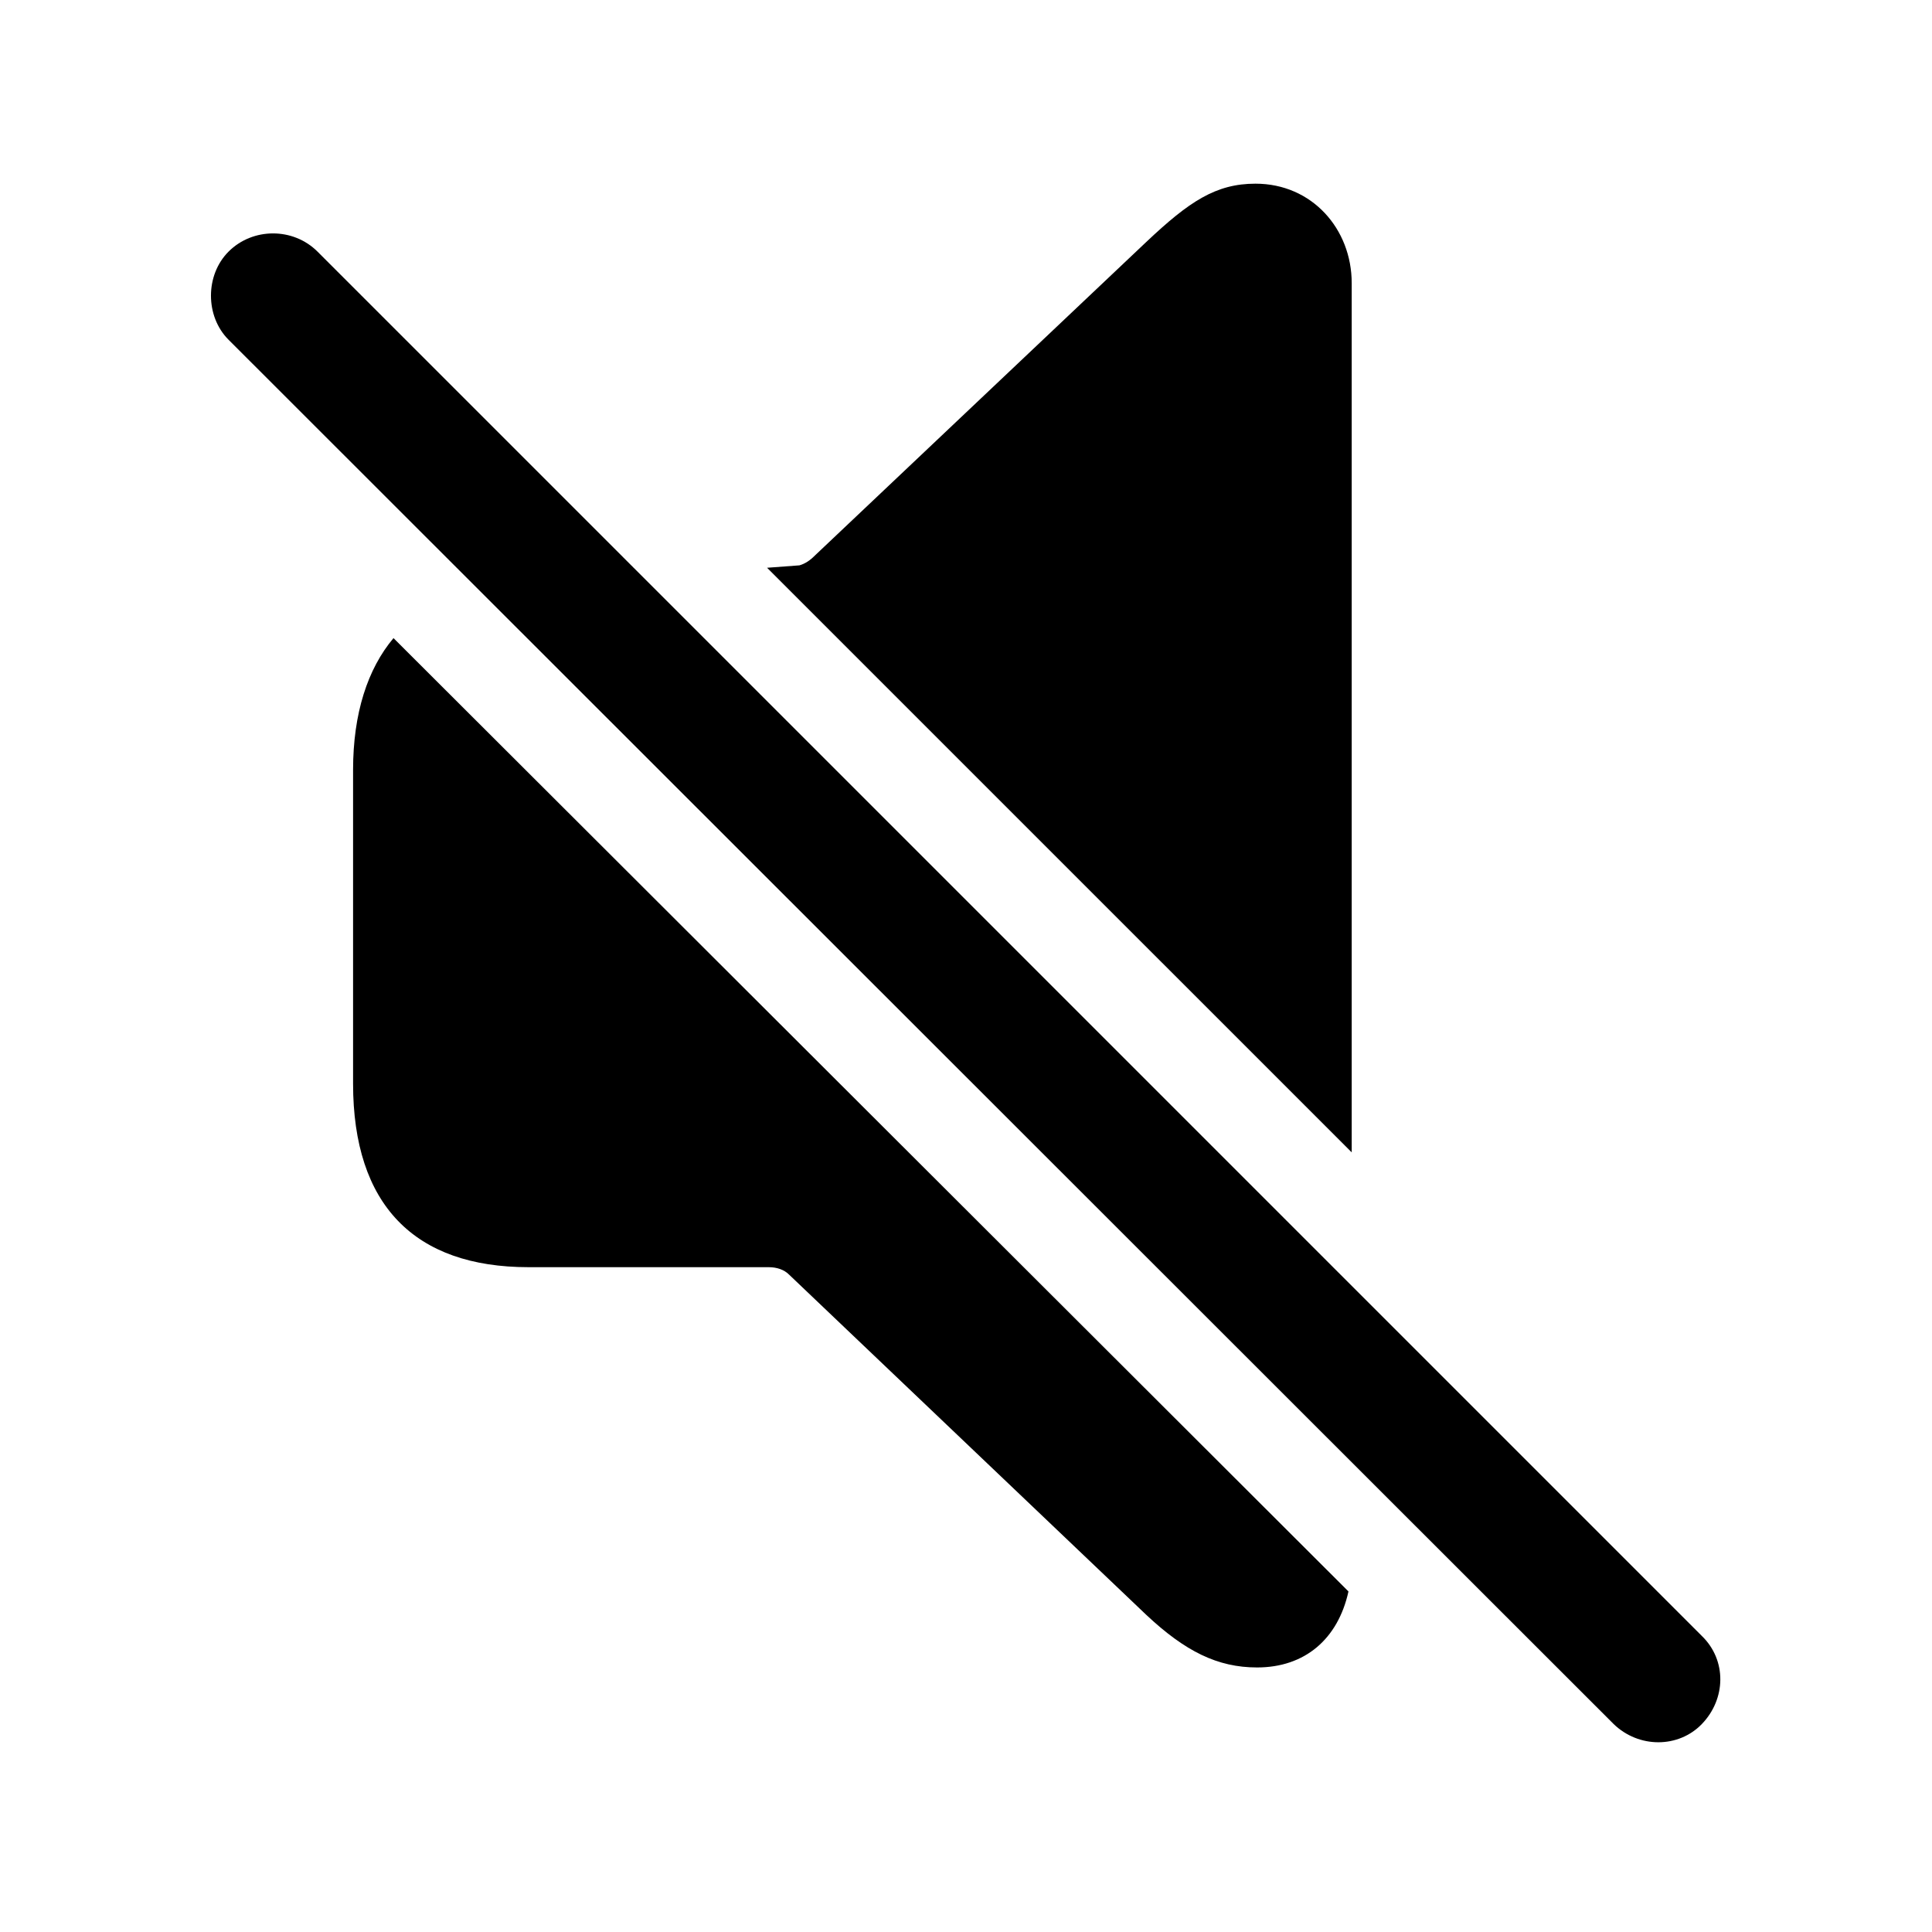
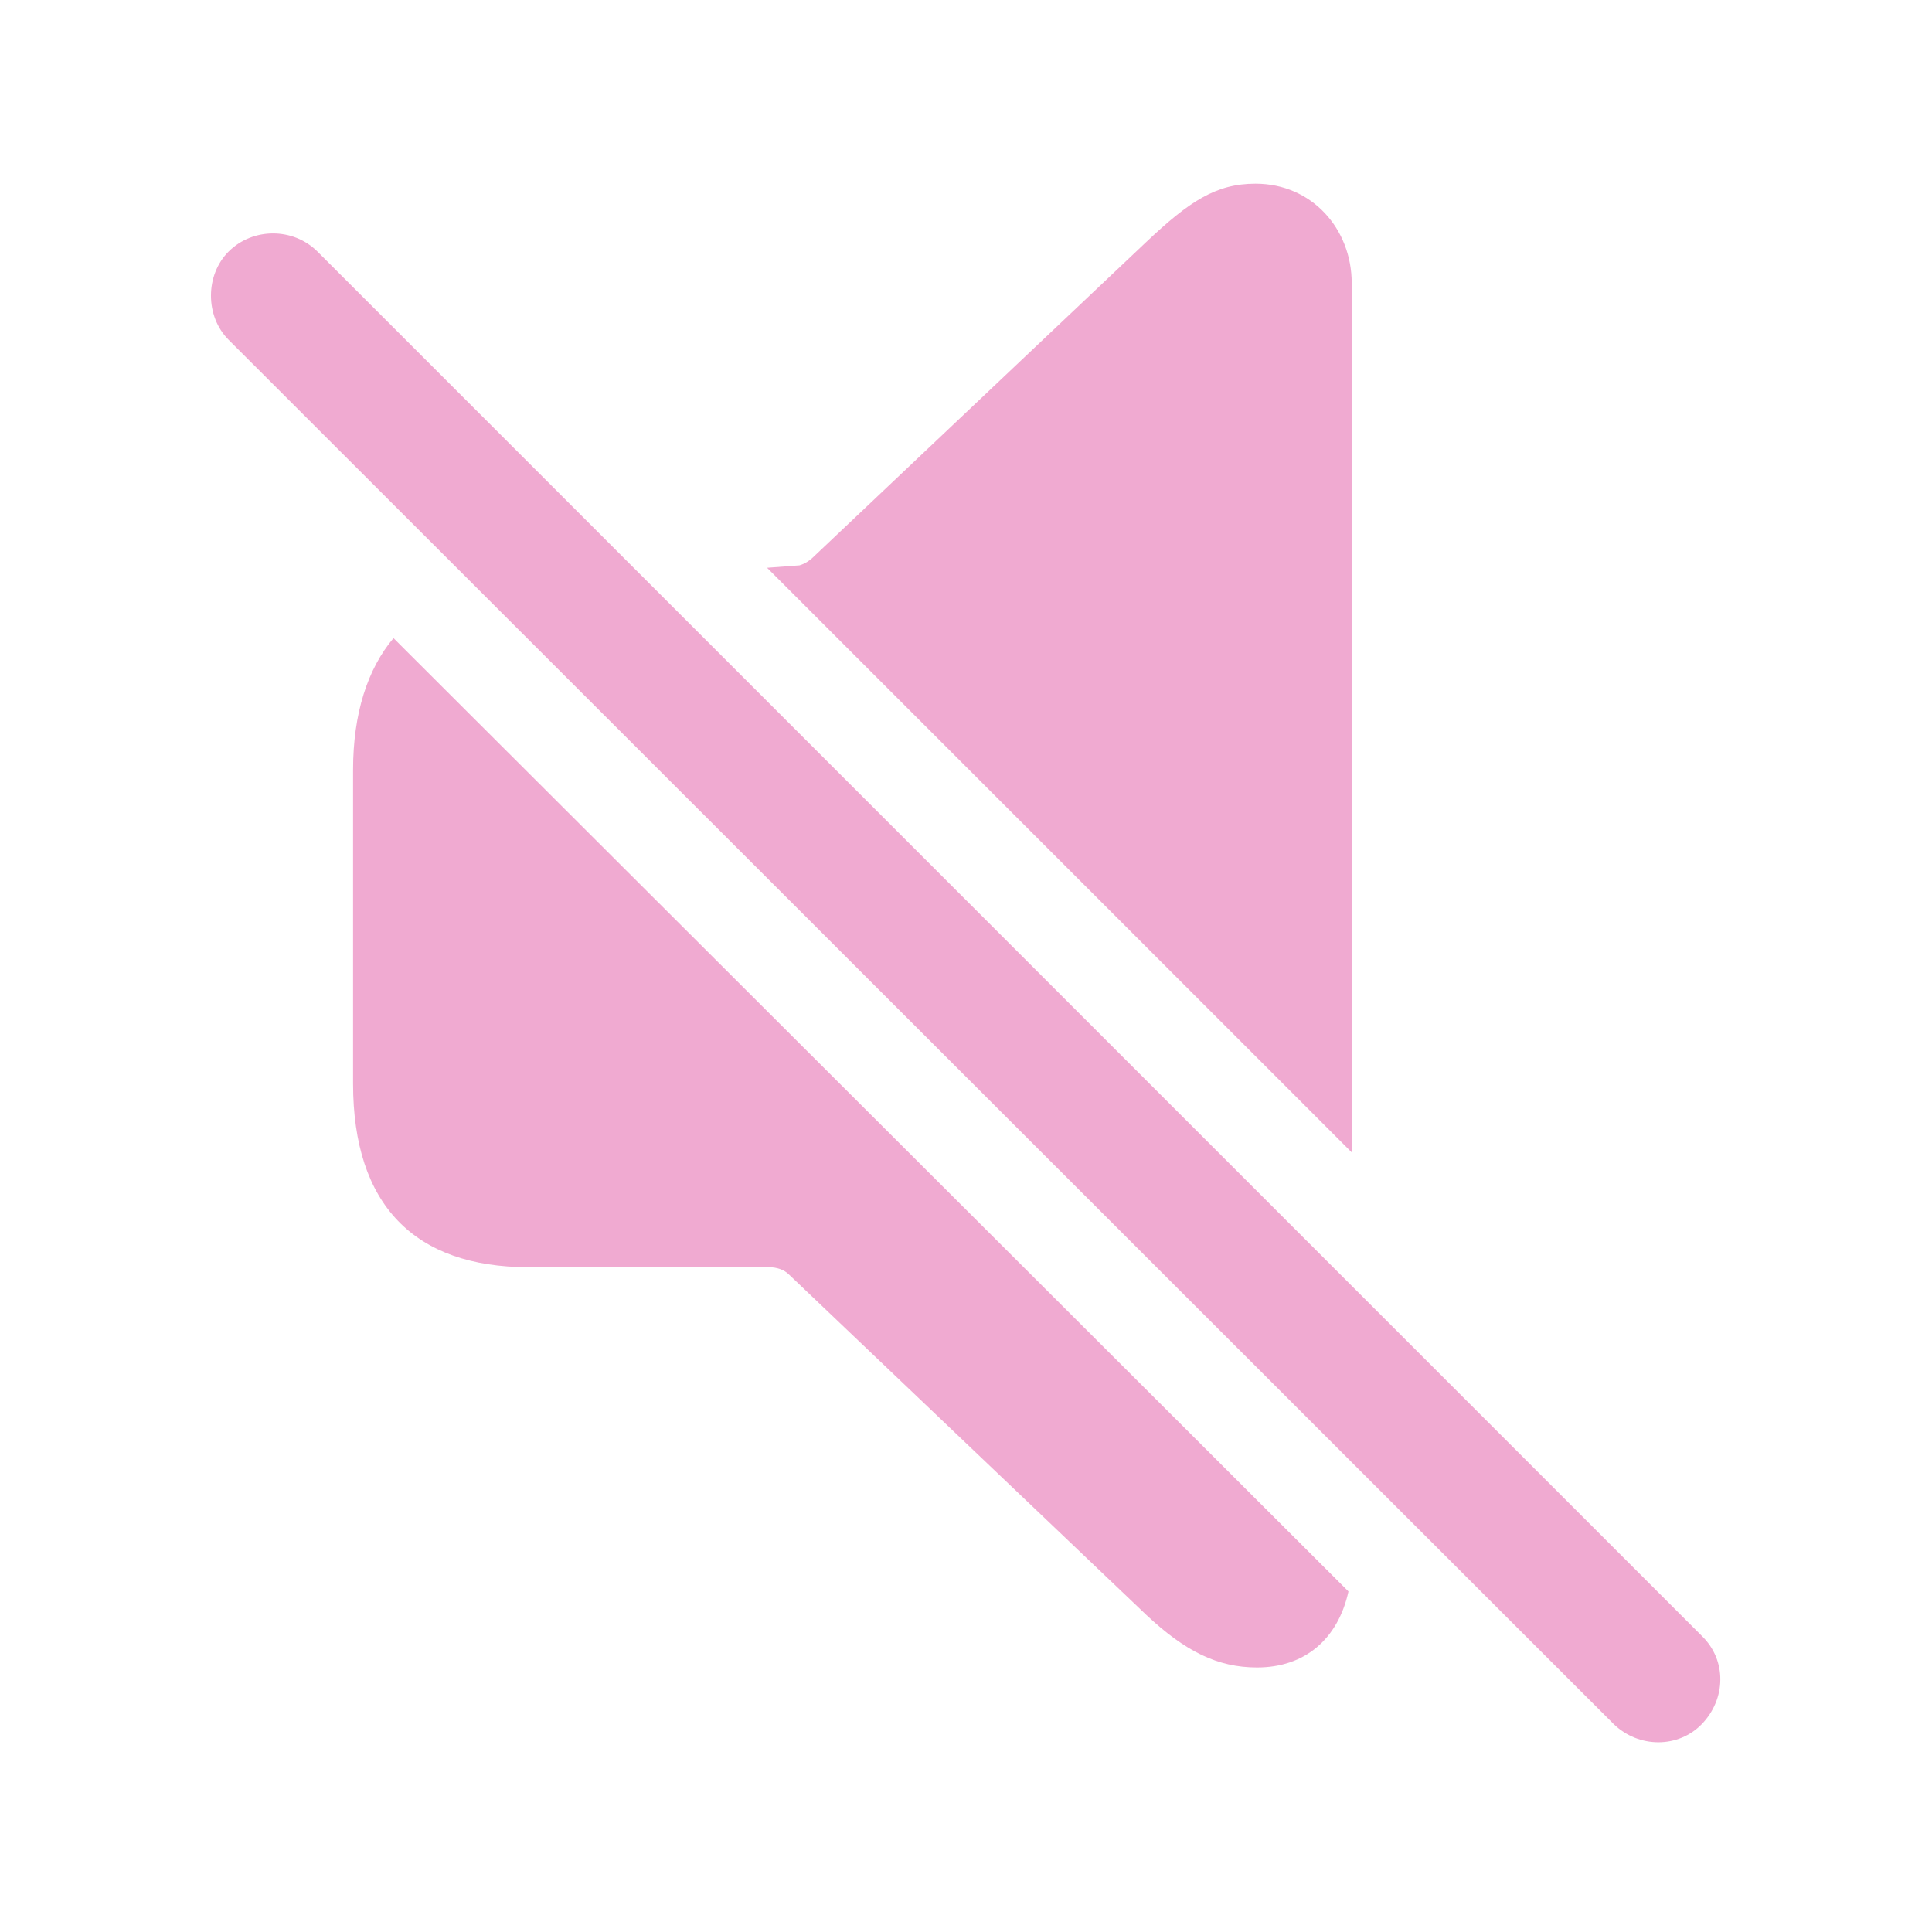
- <svg xmlns="http://www.w3.org/2000/svg" fill="#000000" width="120px" height="120px" viewBox="0 0 56 56">
+ <svg fill="#F0AAD1" width="120px" height="120px" viewBox="0 0 56 56">
  <path d="M 39.18 33.402 L 39.18 8.207 C 39.18 6.637 38.031 5.324 36.391 5.324 C 35.242 5.324 34.469 5.84 33.227 7.012 L 23.617 16.105 C 23.477 16.246 23.336 16.34 23.172 16.387 L 22.234 16.457 Z M 46.773 49.973 C 47.5 50.676 48.648 50.676 49.328 49.973 C 50.031 49.246 50.055 48.121 49.328 47.418 L 9.203 7.293 C 8.5 6.59 7.328 6.59 6.625 7.293 C 5.945 7.973 5.945 9.168 6.625 9.848 Z M 36.437 48.332 C 37.82 48.332 38.781 47.512 39.086 46.129 L 11.406 18.496 C 10.656 19.387 10.234 20.676 10.234 22.316 L 10.234 31.41 C 10.234 34.926 12.015 36.73 15.32 36.73 L 22.281 36.73 C 22.515 36.73 22.727 36.801 22.867 36.941 L 33.227 46.809 C 34.352 47.863 35.289 48.332 36.437 48.332 Z" />
</svg>
